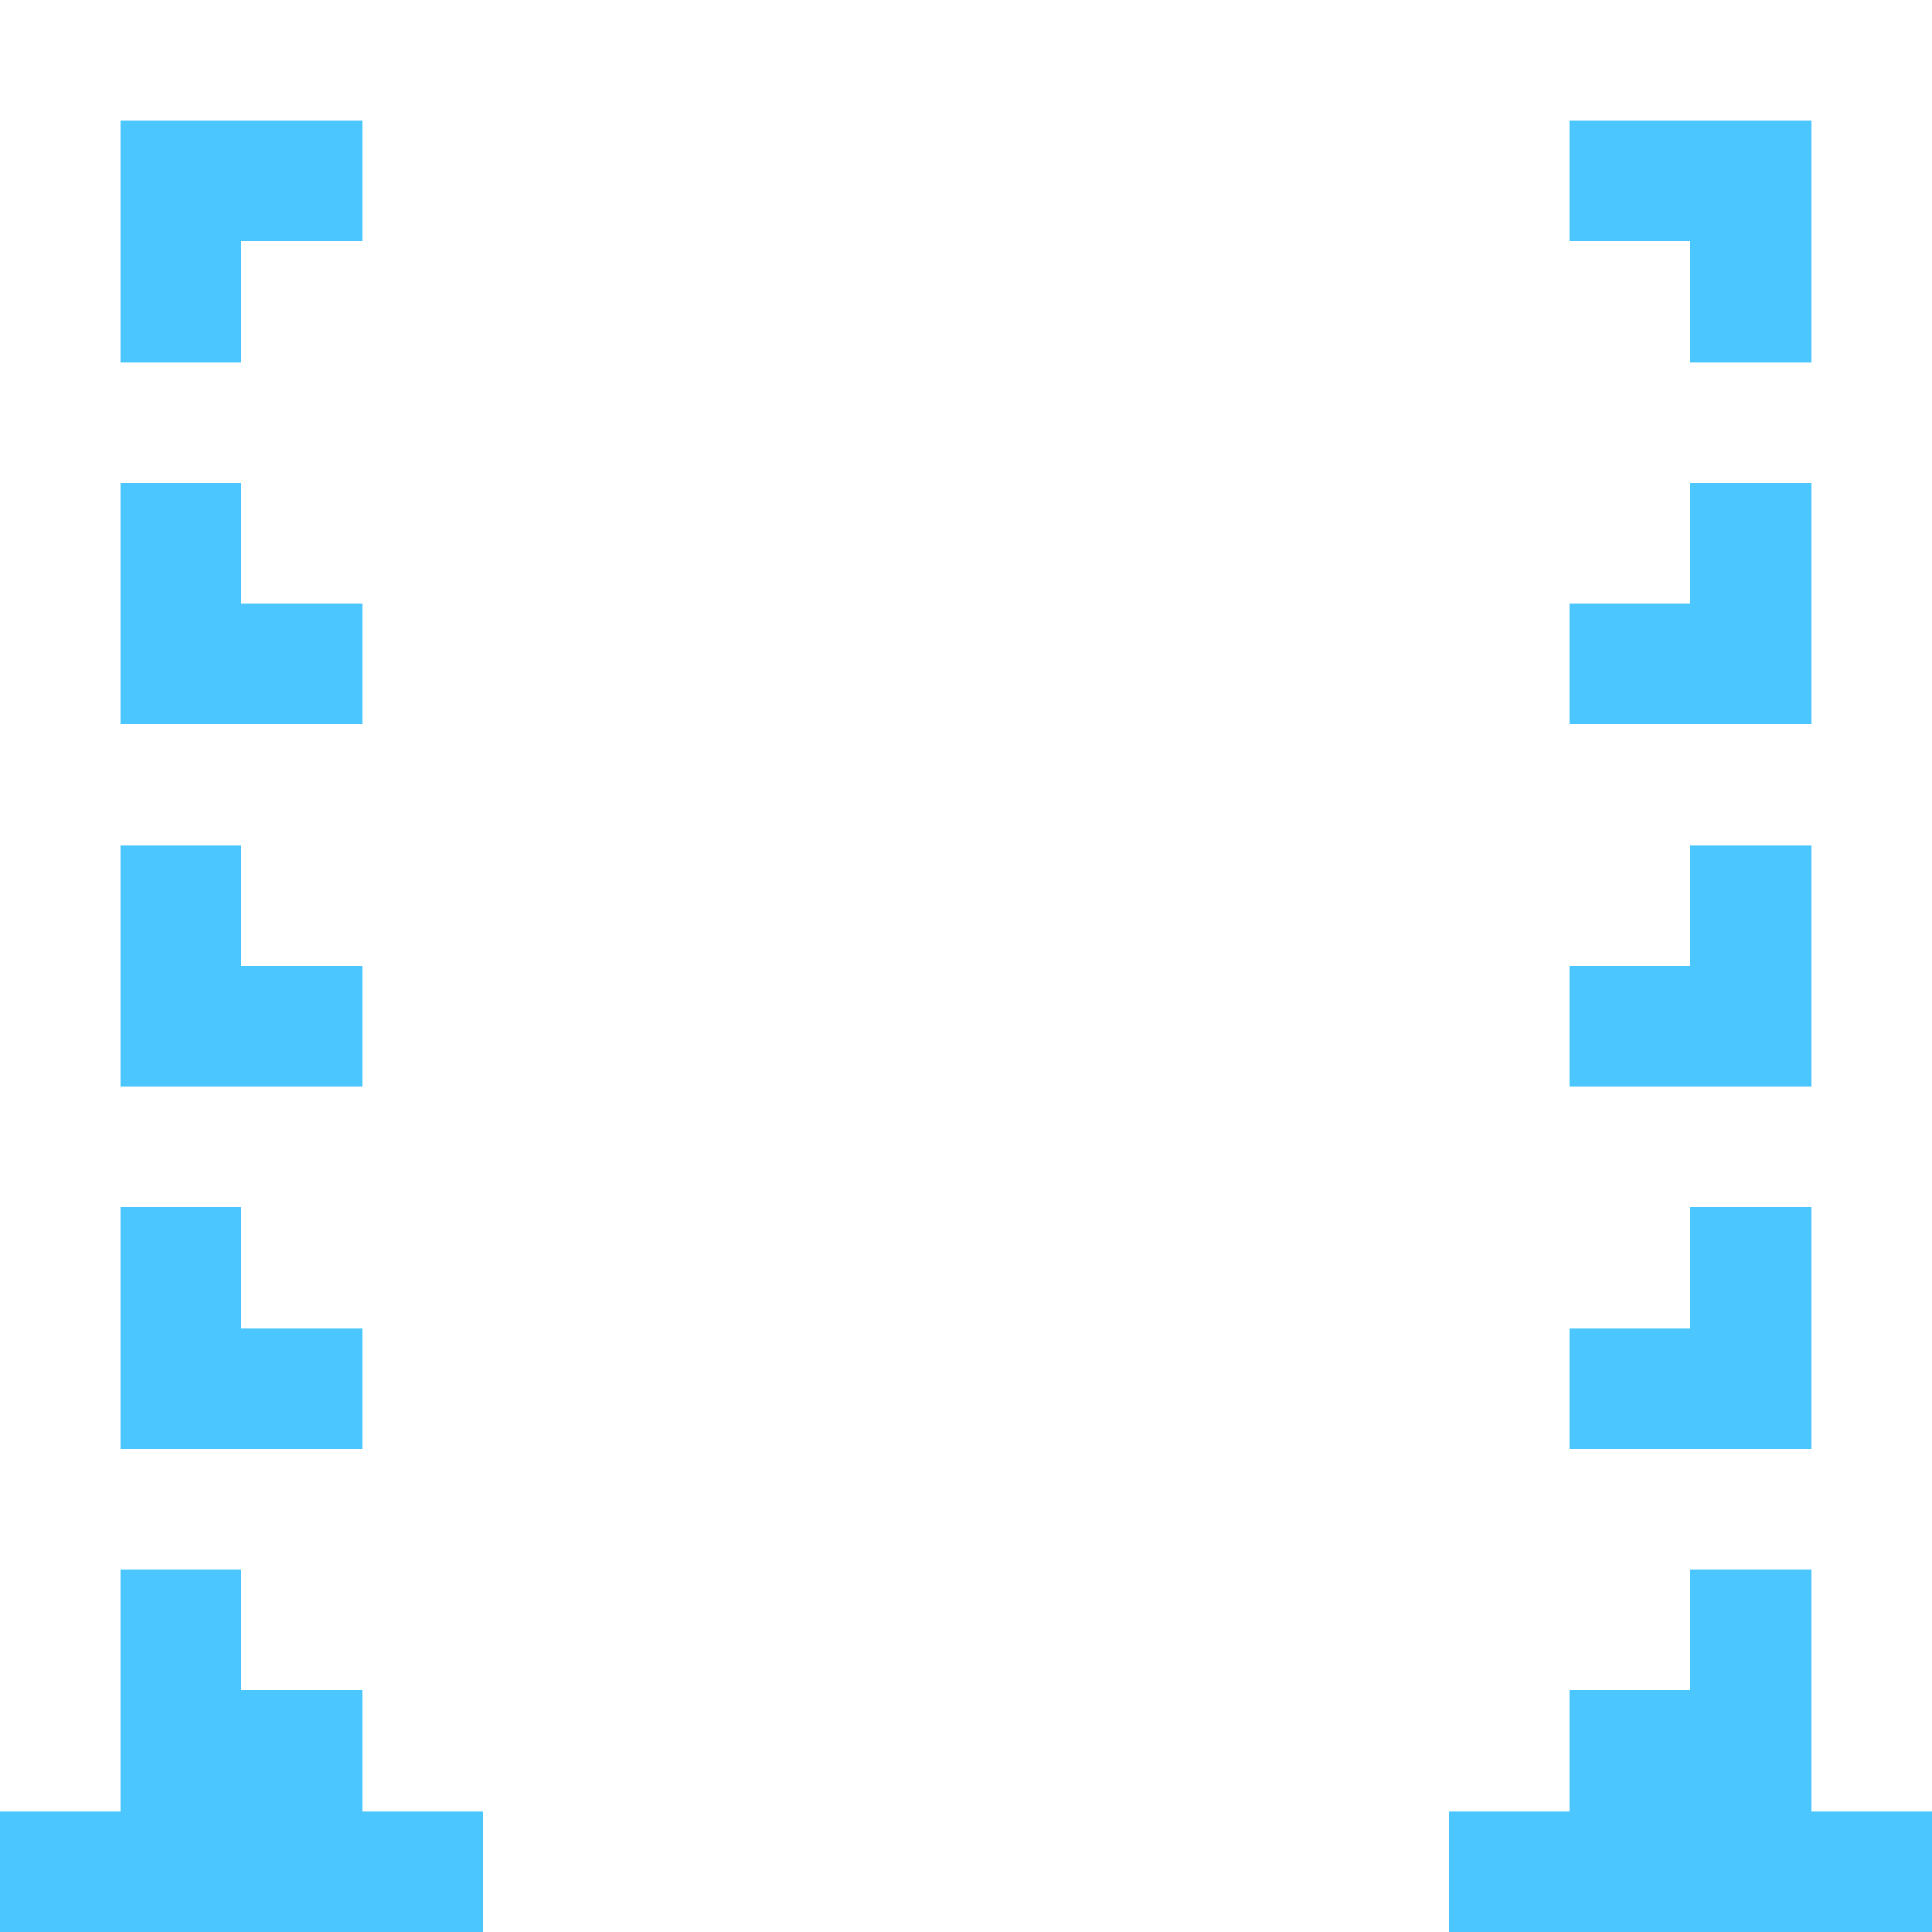
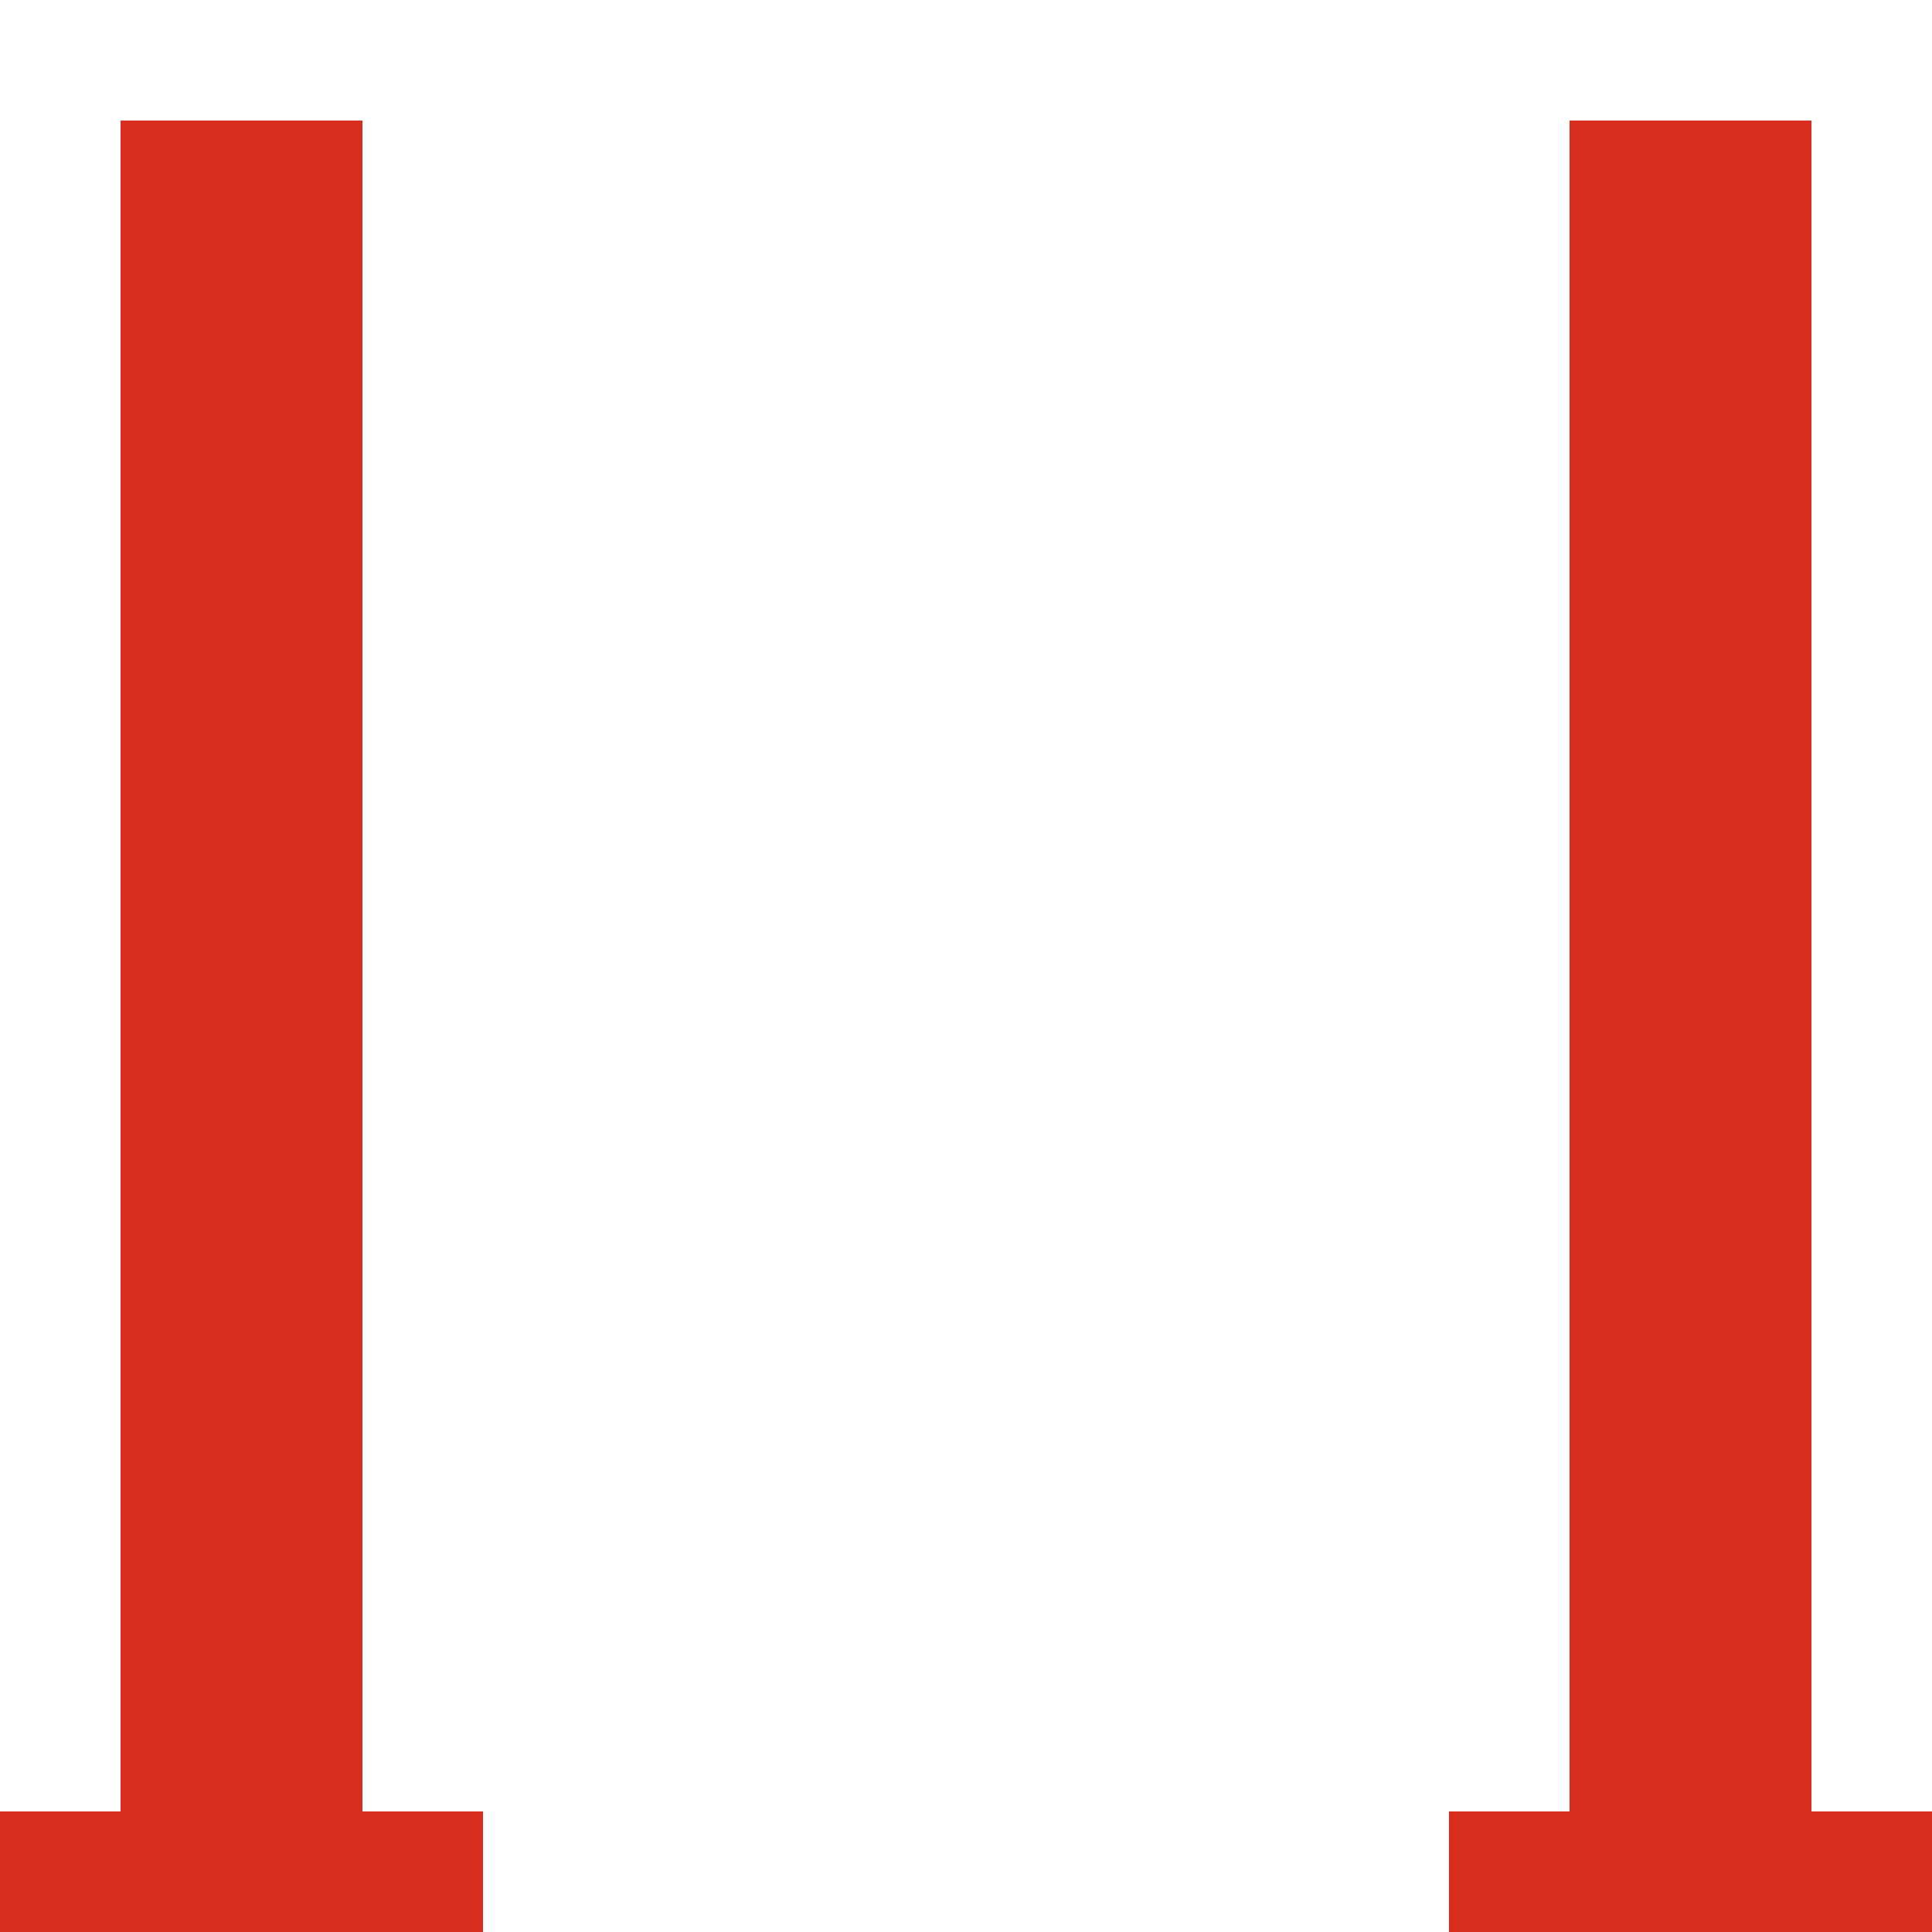
<svg xmlns="http://www.w3.org/2000/svg" viewBox="0 0 16 16" width="64" height="64" shape-rendering="crispEdges" role="img" aria-label="gate-open">
-   <rect x="1" y="1" width="2" height="1" fill="#4CC6FF" />
-   <rect x="13" y="1" width="2" height="1" fill="#4CC6FF" />
-   <rect x="1" y="2" width="1" height="1" fill="#4CC6FF" />
-   <rect x="14" y="2" width="1" height="1" fill="#4CC6FF" />
-   <rect x="1" y="4" width="1" height="1" fill="#4CC6FF" />
-   <rect x="14" y="4" width="1" height="1" fill="#4CC6FF" />
-   <rect x="1" y="5" width="2" height="1" fill="#4CC6FF" />
-   <rect x="13" y="5" width="2" height="1" fill="#4CC6FF" />
-   <rect x="1" y="7" width="1" height="1" fill="#4CC6FF" />
-   <rect x="14" y="7" width="1" height="1" fill="#4CC6FF" />
-   <rect x="1" y="8" width="2" height="1" fill="#4CC6FF" />
-   <rect x="13" y="8" width="2" height="1" fill="#4CC6FF" />
-   <rect x="1" y="10" width="1" height="1" fill="#4CC6FF" />
-   <rect x="14" y="10" width="1" height="1" fill="#4CC6FF" />
-   <rect x="1" y="11" width="2" height="1" fill="#4CC6FF" />
-   <rect x="13" y="11" width="2" height="1" fill="#4CC6FF" />
-   <rect x="1" y="13" width="1" height="1" fill="#4CC6FF" />
-   <rect x="14" y="13" width="1" height="1" fill="#4CC6FF" />
-   <rect x="1" y="14" width="2" height="1" fill="#4CC6FF" />
-   <rect x="13" y="14" width="2" height="1" fill="#4CC6FF" />
-   <rect x="0" y="15" width="4" height="1" fill="#4CC6FF" />
-   <rect x="12" y="15" width="4" height="1" fill="#4CC6FF" />
+   <rect x="1" y="1" width="2" height="1" fill="#D92D20" />
+   <rect x="13" y="1" width="2" height="1" fill="#D92D20" />
+   <rect x="1" y="2" width="2" height="1" fill="#D92D20" />
+   <rect x="13" y="2" width="2" height="1" fill="#D92D20" />
+   <rect x="1" y="3" width="2" height="1" fill="#D92D20" />
+   <rect x="13" y="3" width="2" height="1" fill="#D92D20" />
+   <rect x="1" y="4" width="2" height="1" fill="#D92D20" />
+   <rect x="13" y="4" width="2" height="1" fill="#D92D20" />
+   <rect x="1" y="5" width="2" height="1" fill="#D92D20" />
+   <rect x="13" y="5" width="2" height="1" fill="#D92D20" />
+   <rect x="1" y="6" width="2" height="1" fill="#D92D20" />
+   <rect x="13" y="6" width="2" height="1" fill="#D92D20" />
+   <rect x="1" y="7" width="2" height="1" fill="#D92D20" />
+   <rect x="13" y="7" width="2" height="1" fill="#D92D20" />
+   <rect x="1" y="8" width="2" height="1" fill="#D92D20" />
+   <rect x="13" y="8" width="2" height="1" fill="#D92D20" />
+   <rect x="1" y="9" width="2" height="1" fill="#D92D20" />
+   <rect x="13" y="9" width="2" height="1" fill="#D92D20" />
+   <rect x="1" y="10" width="2" height="1" fill="#D92D20" />
+   <rect x="13" y="10" width="2" height="1" fill="#D92D20" />
+   <rect x="1" y="11" width="2" height="1" fill="#D92D20" />
+   <rect x="13" y="11" width="2" height="1" fill="#D92D20" />
+   <rect x="1" y="12" width="2" height="1" fill="#D92D20" />
+   <rect x="13" y="12" width="2" height="1" fill="#D92D20" />
+   <rect x="1" y="13" width="2" height="1" fill="#D92D20" />
+   <rect x="13" y="13" width="2" height="1" fill="#D92D20" />
+   <rect x="1" y="14" width="2" height="1" fill="#D92D20" />
+   <rect x="13" y="14" width="2" height="1" fill="#D92D20" />
+   <rect x="0" y="15" width="4" height="1" fill="#D92D20" />
+   <rect x="12" y="15" width="4" height="1" fill="#D92D20" />
</svg>
